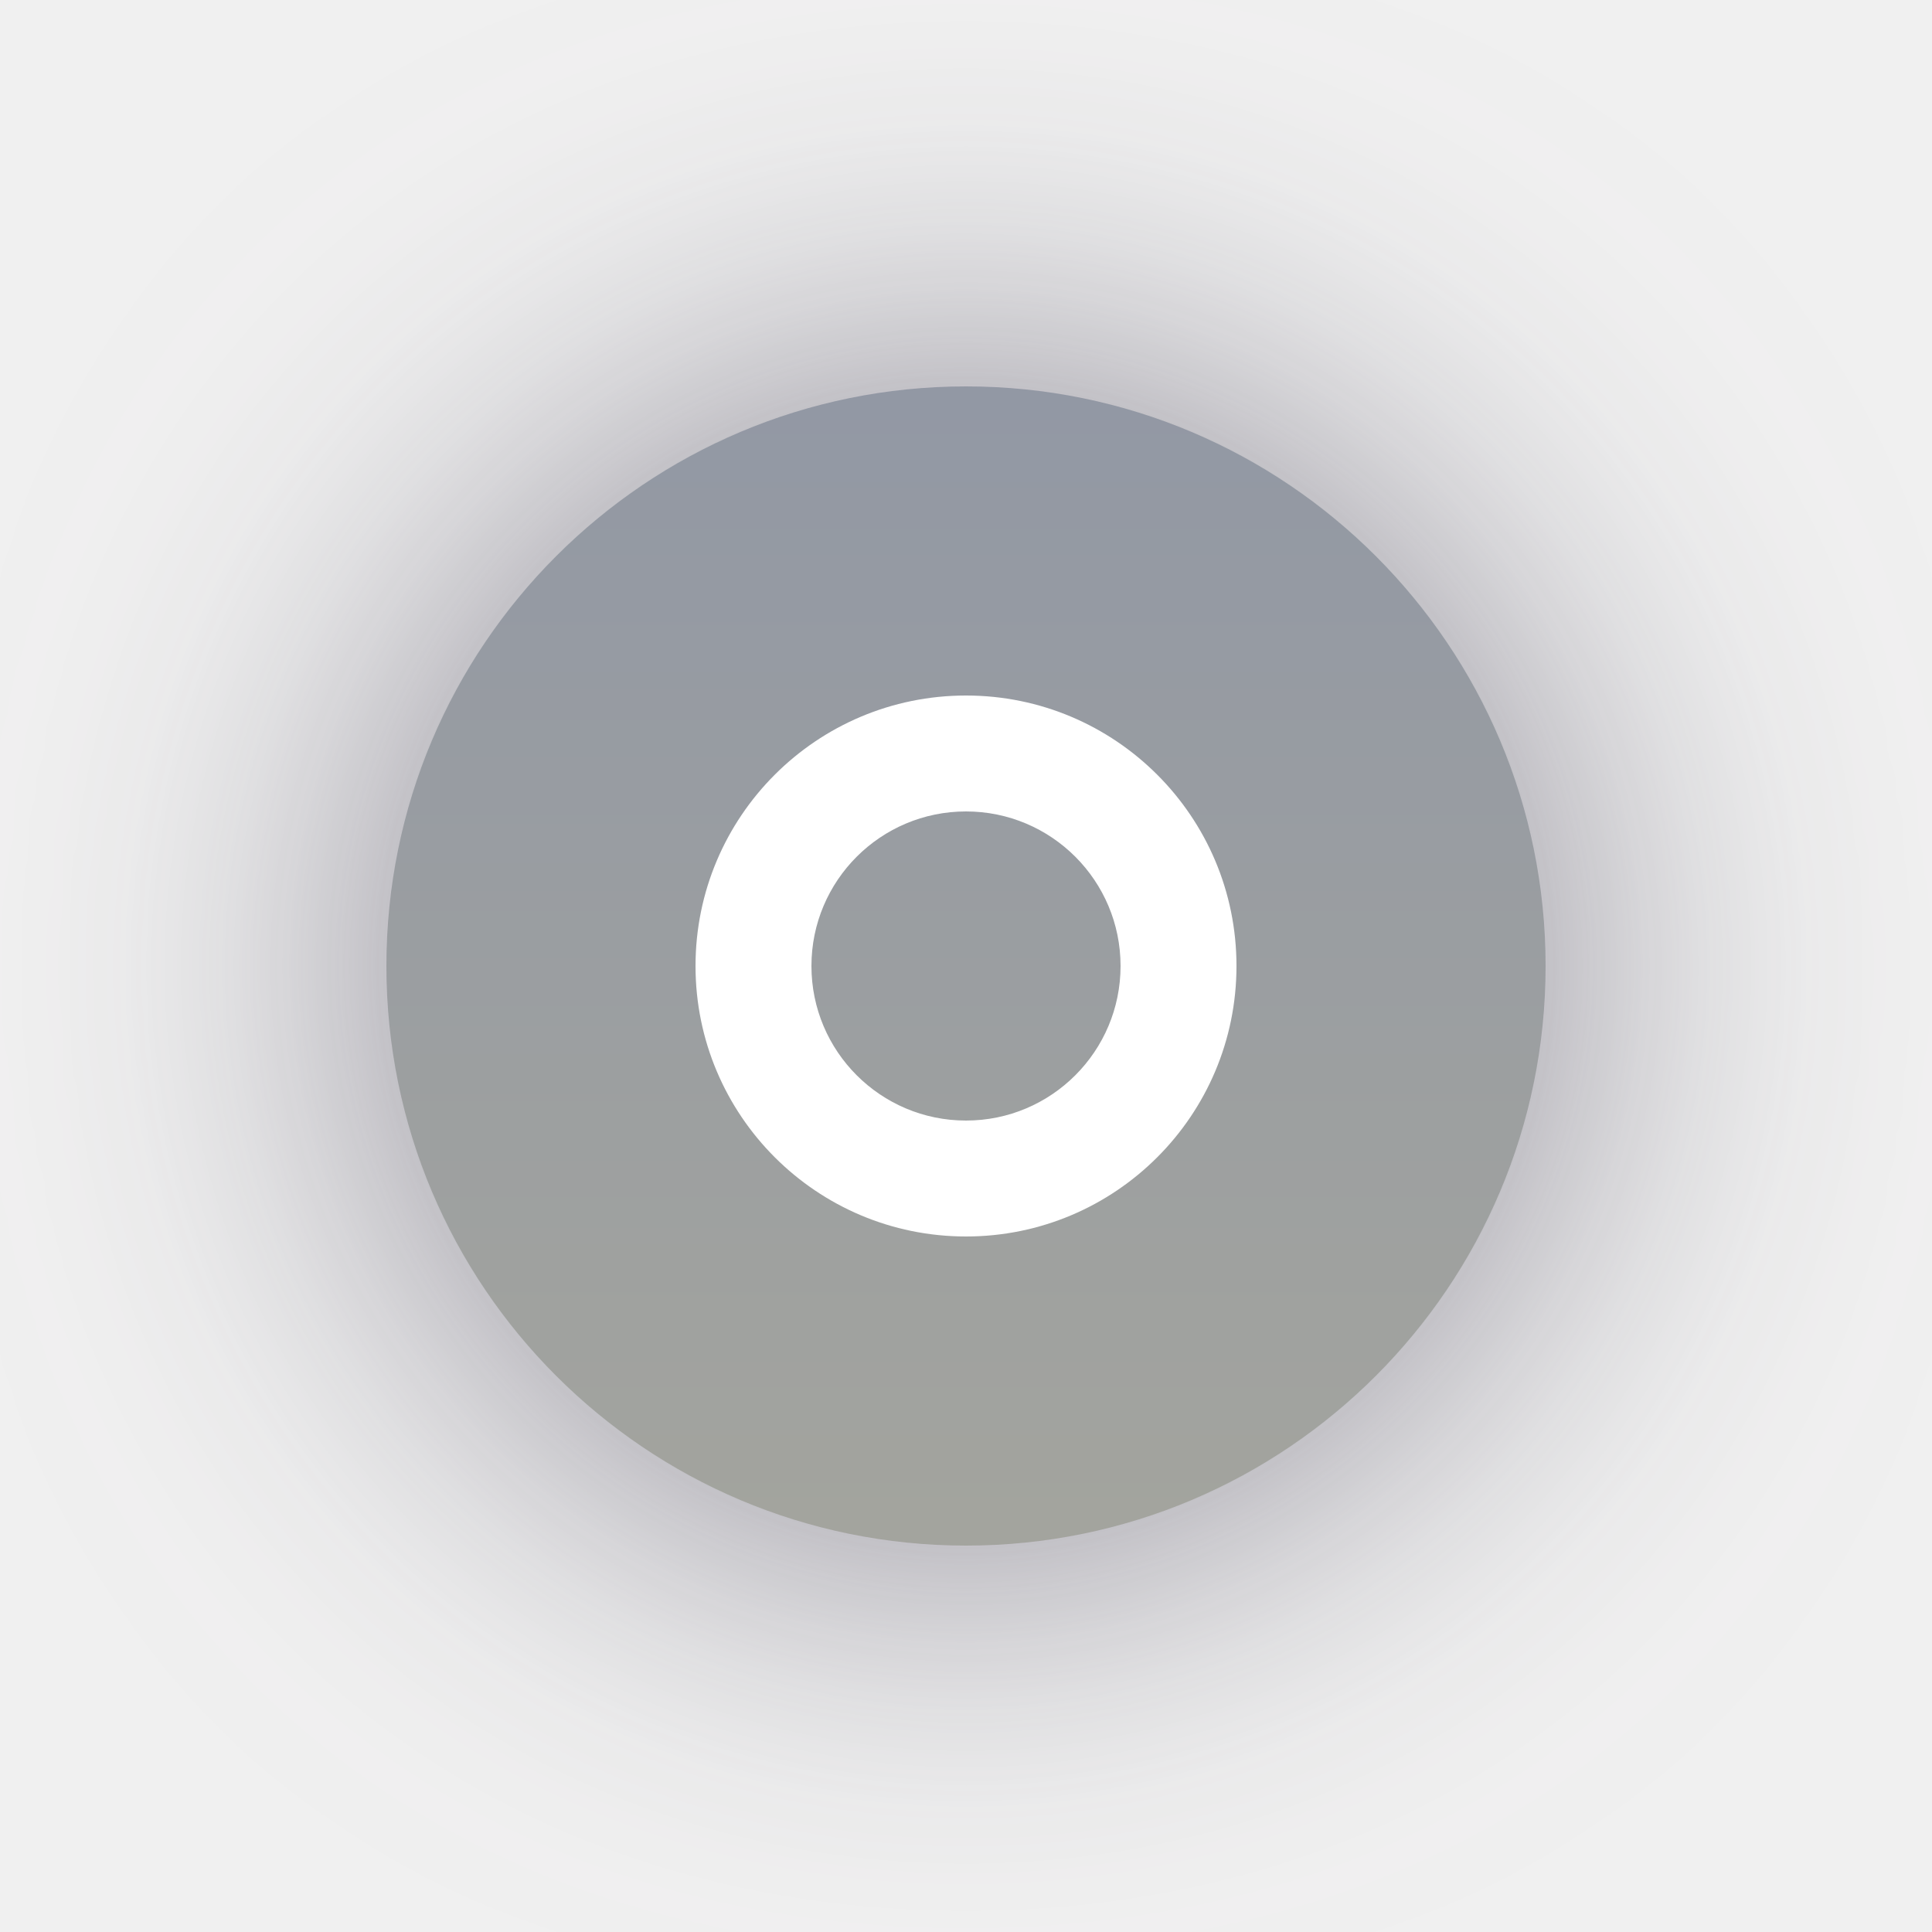
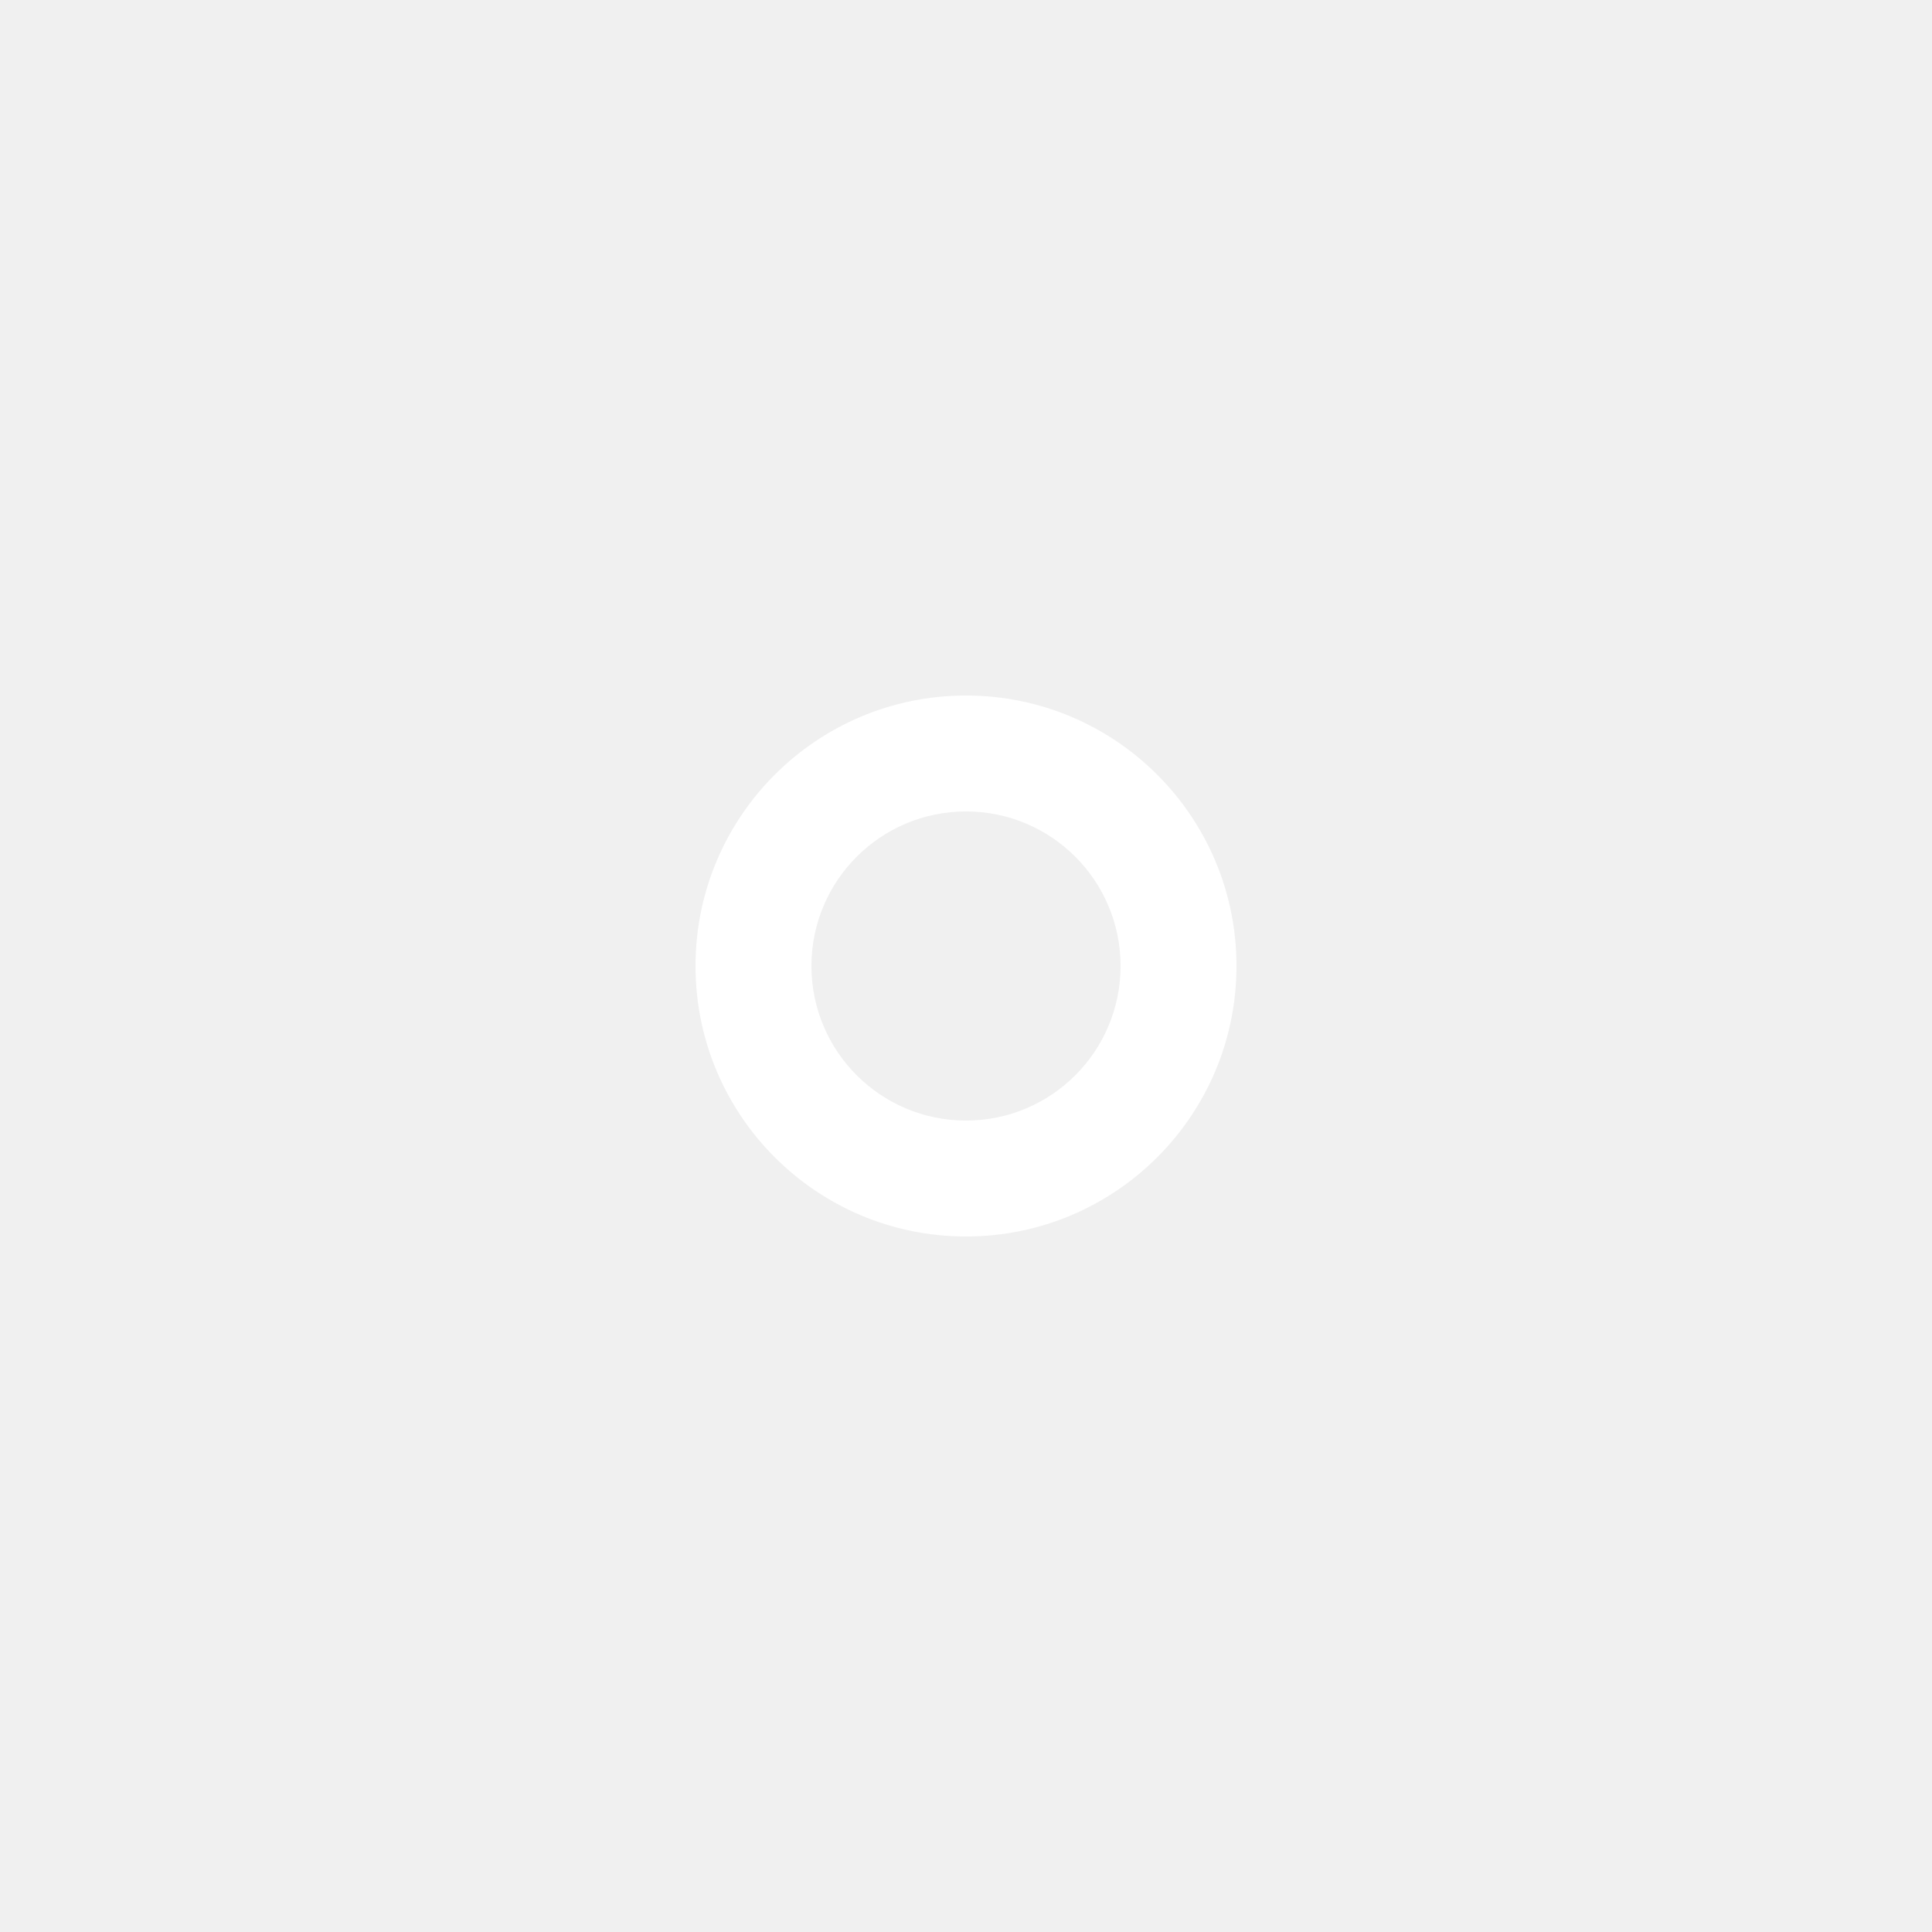
<svg xmlns="http://www.w3.org/2000/svg" width="50" height="50" viewBox="0 0 50 50" fill="none">
  <g filter="url(#filter0_d_7_63)">
    <rect x="10" y="10" width="30" height="30" rx="15" fill="url(#paint0_linear_7_63)" />
  </g>
  <path fill-rule="evenodd" clip-rule="evenodd" d="M25 32C28.866 32 32 28.866 32 25C32 21.134 28.866 18 25 18C21.134 18 18 21.134 18 25C18 28.866 21.134 32 25 32ZM25 29C27.209 29 29 27.209 29 25C29 22.791 27.209 21 25 21C22.791 21 21 22.791 21 25C21 27.209 22.791 29 25 29Z" fill="white" />
-   <defs>
-     <filter id="filter0_d_7_63" x="0" y="0" width="50" height="50" filterUnits="userSpaceOnUse" color-interpolation-filters="sRGB">
-       <feFlood flood-opacity="0" result="BackgroundImageFix" />
-       <feColorMatrix in="SourceAlpha" type="matrix" values="0 0 0 0 0 0 0 0 0 0 0 0 0 0 0 0 0 0 127 0" result="hardAlpha" />
-       <feOffset />
-       <feGaussianBlur stdDeviation="5" />
-       <feColorMatrix type="matrix" values="0 0 0 0 0.365 0 0 0 0 0.349 0 0 0 0 0.416 0 0 0 0.7 0" />
-       <feBlend mode="normal" in2="BackgroundImageFix" result="effect1_dropShadow_7_63" />
-       <feBlend mode="normal" in="SourceGraphic" in2="effect1_dropShadow_7_63" result="shape" />
-     </filter>
-     <linearGradient id="paint0_linear_7_63" x1="10.193" y1="10" x2="10.193" y2="39.613" gradientUnits="userSpaceOnUse">
-       <stop stop-color="#9298A4" />
-       <stop offset="1" stop-color="#A3A49E" />
-     </linearGradient>
-   </defs>
</svg>
